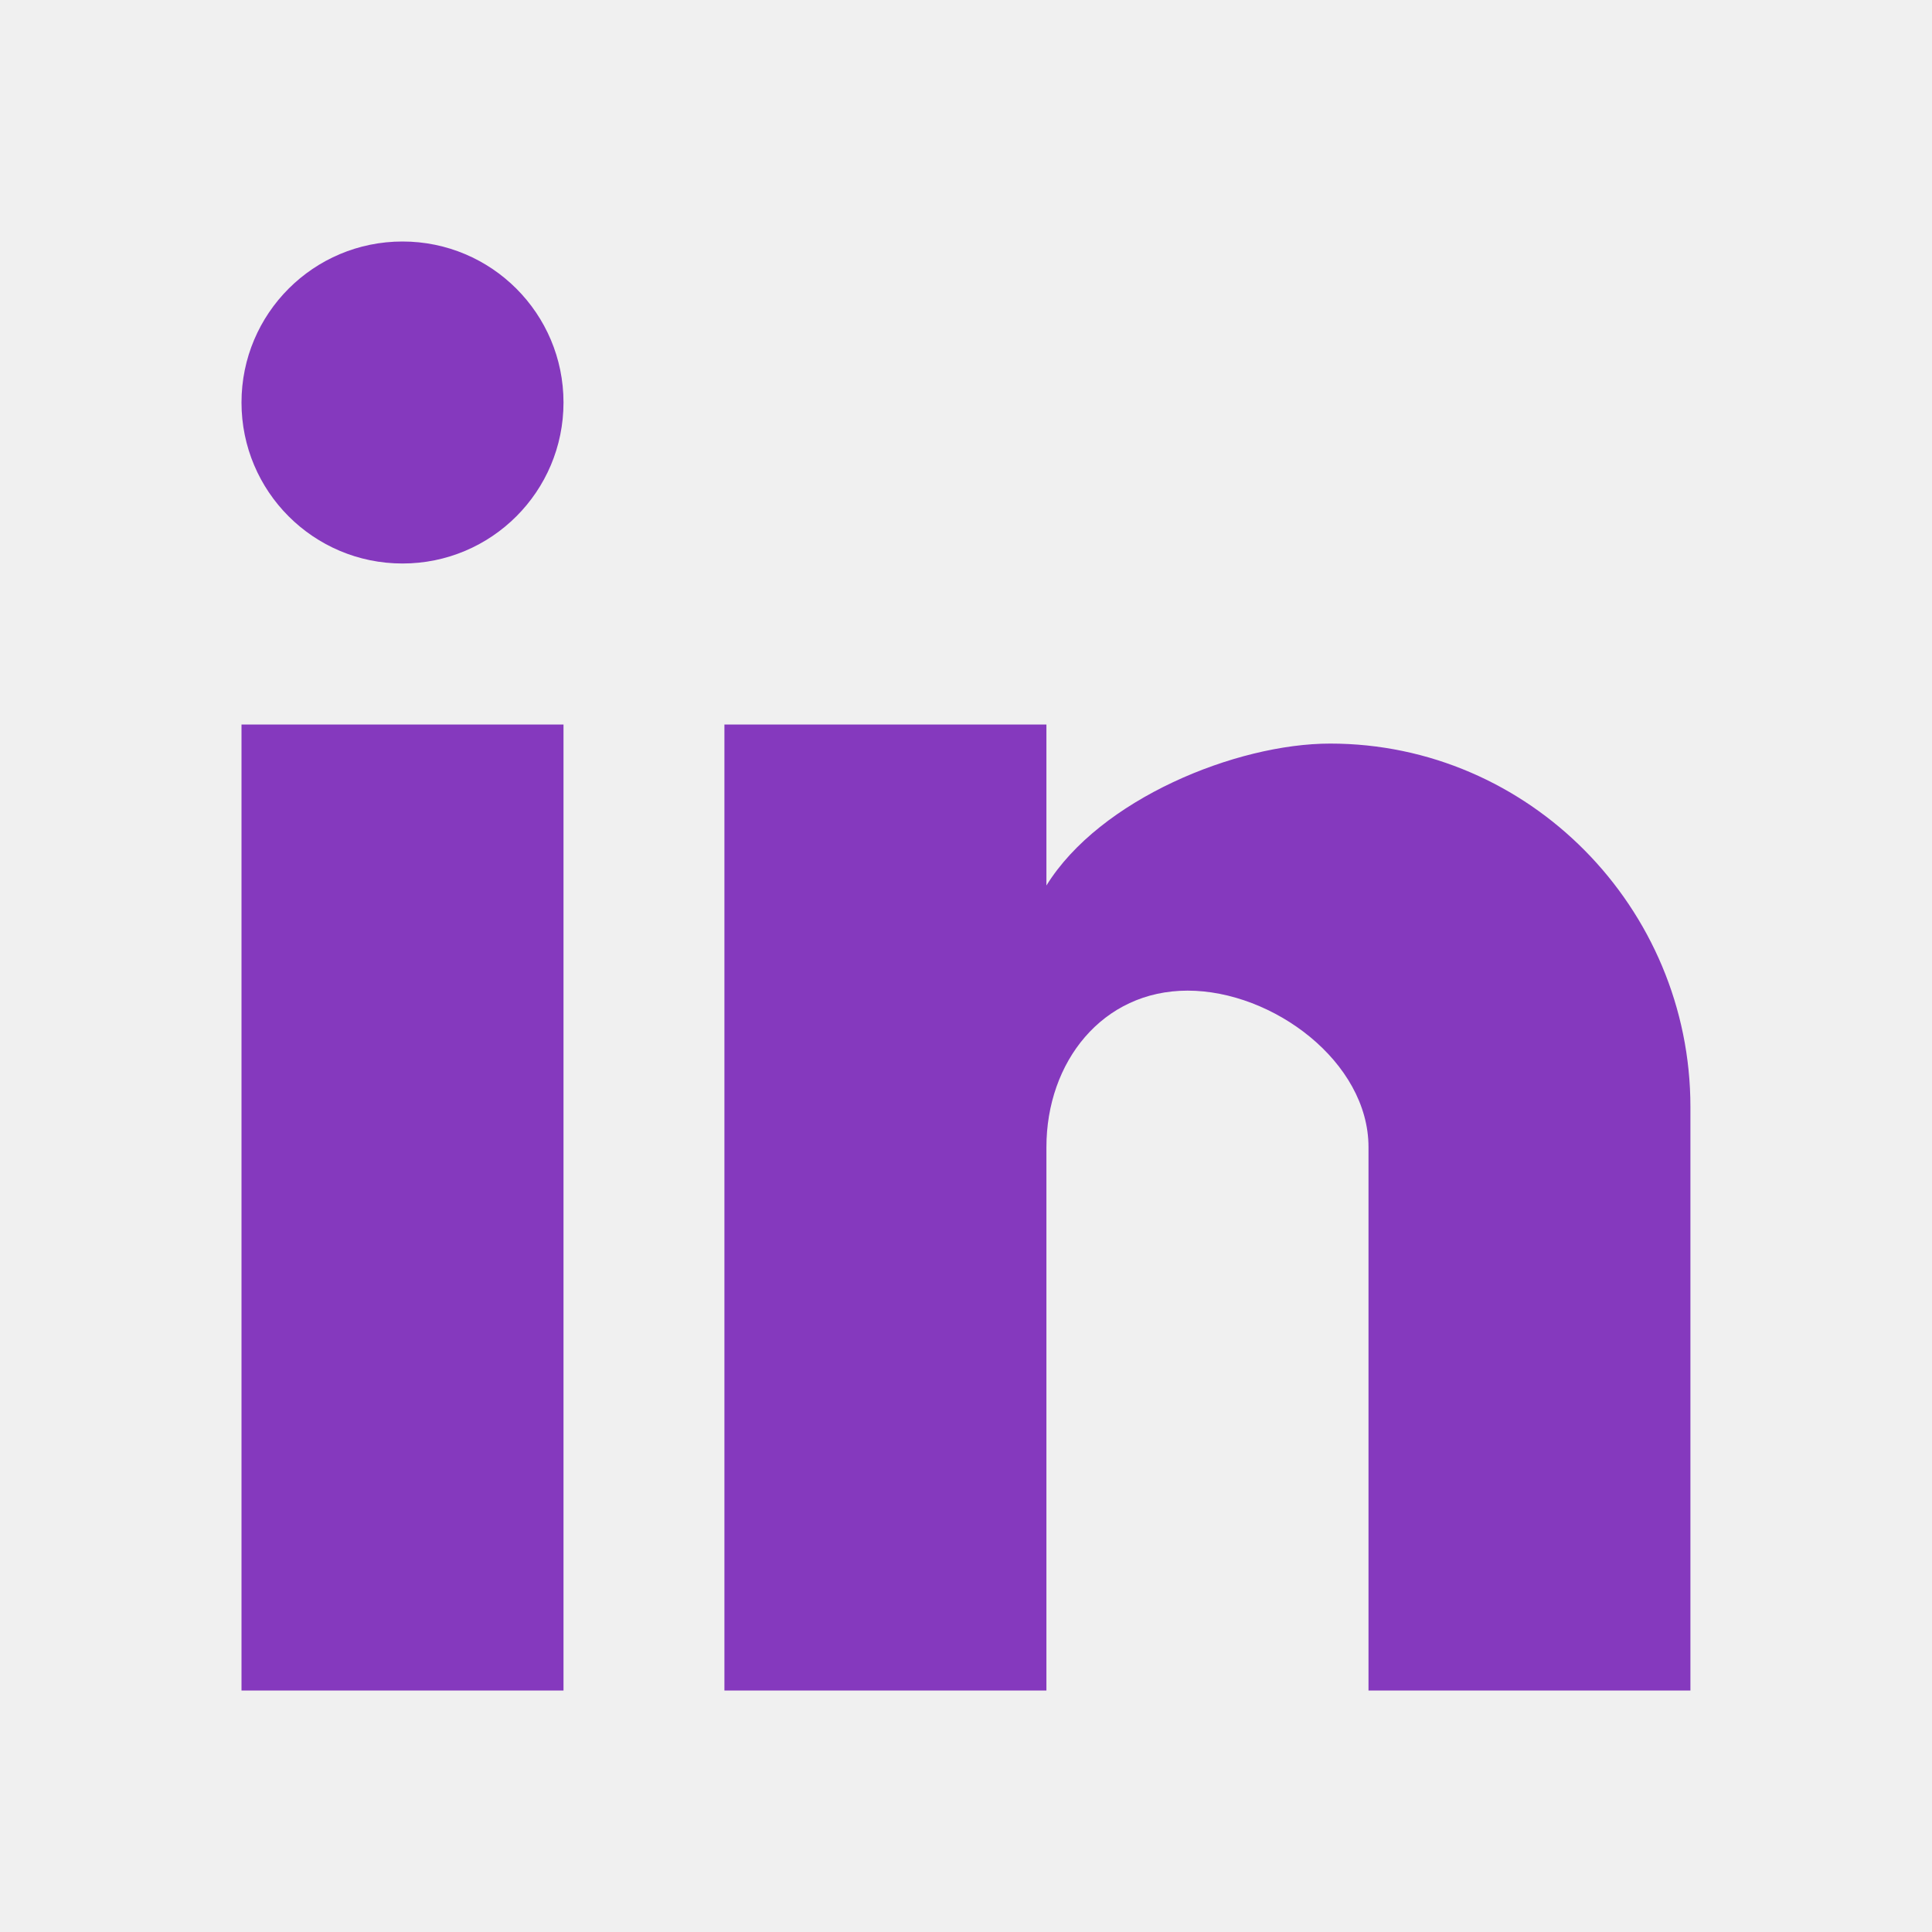
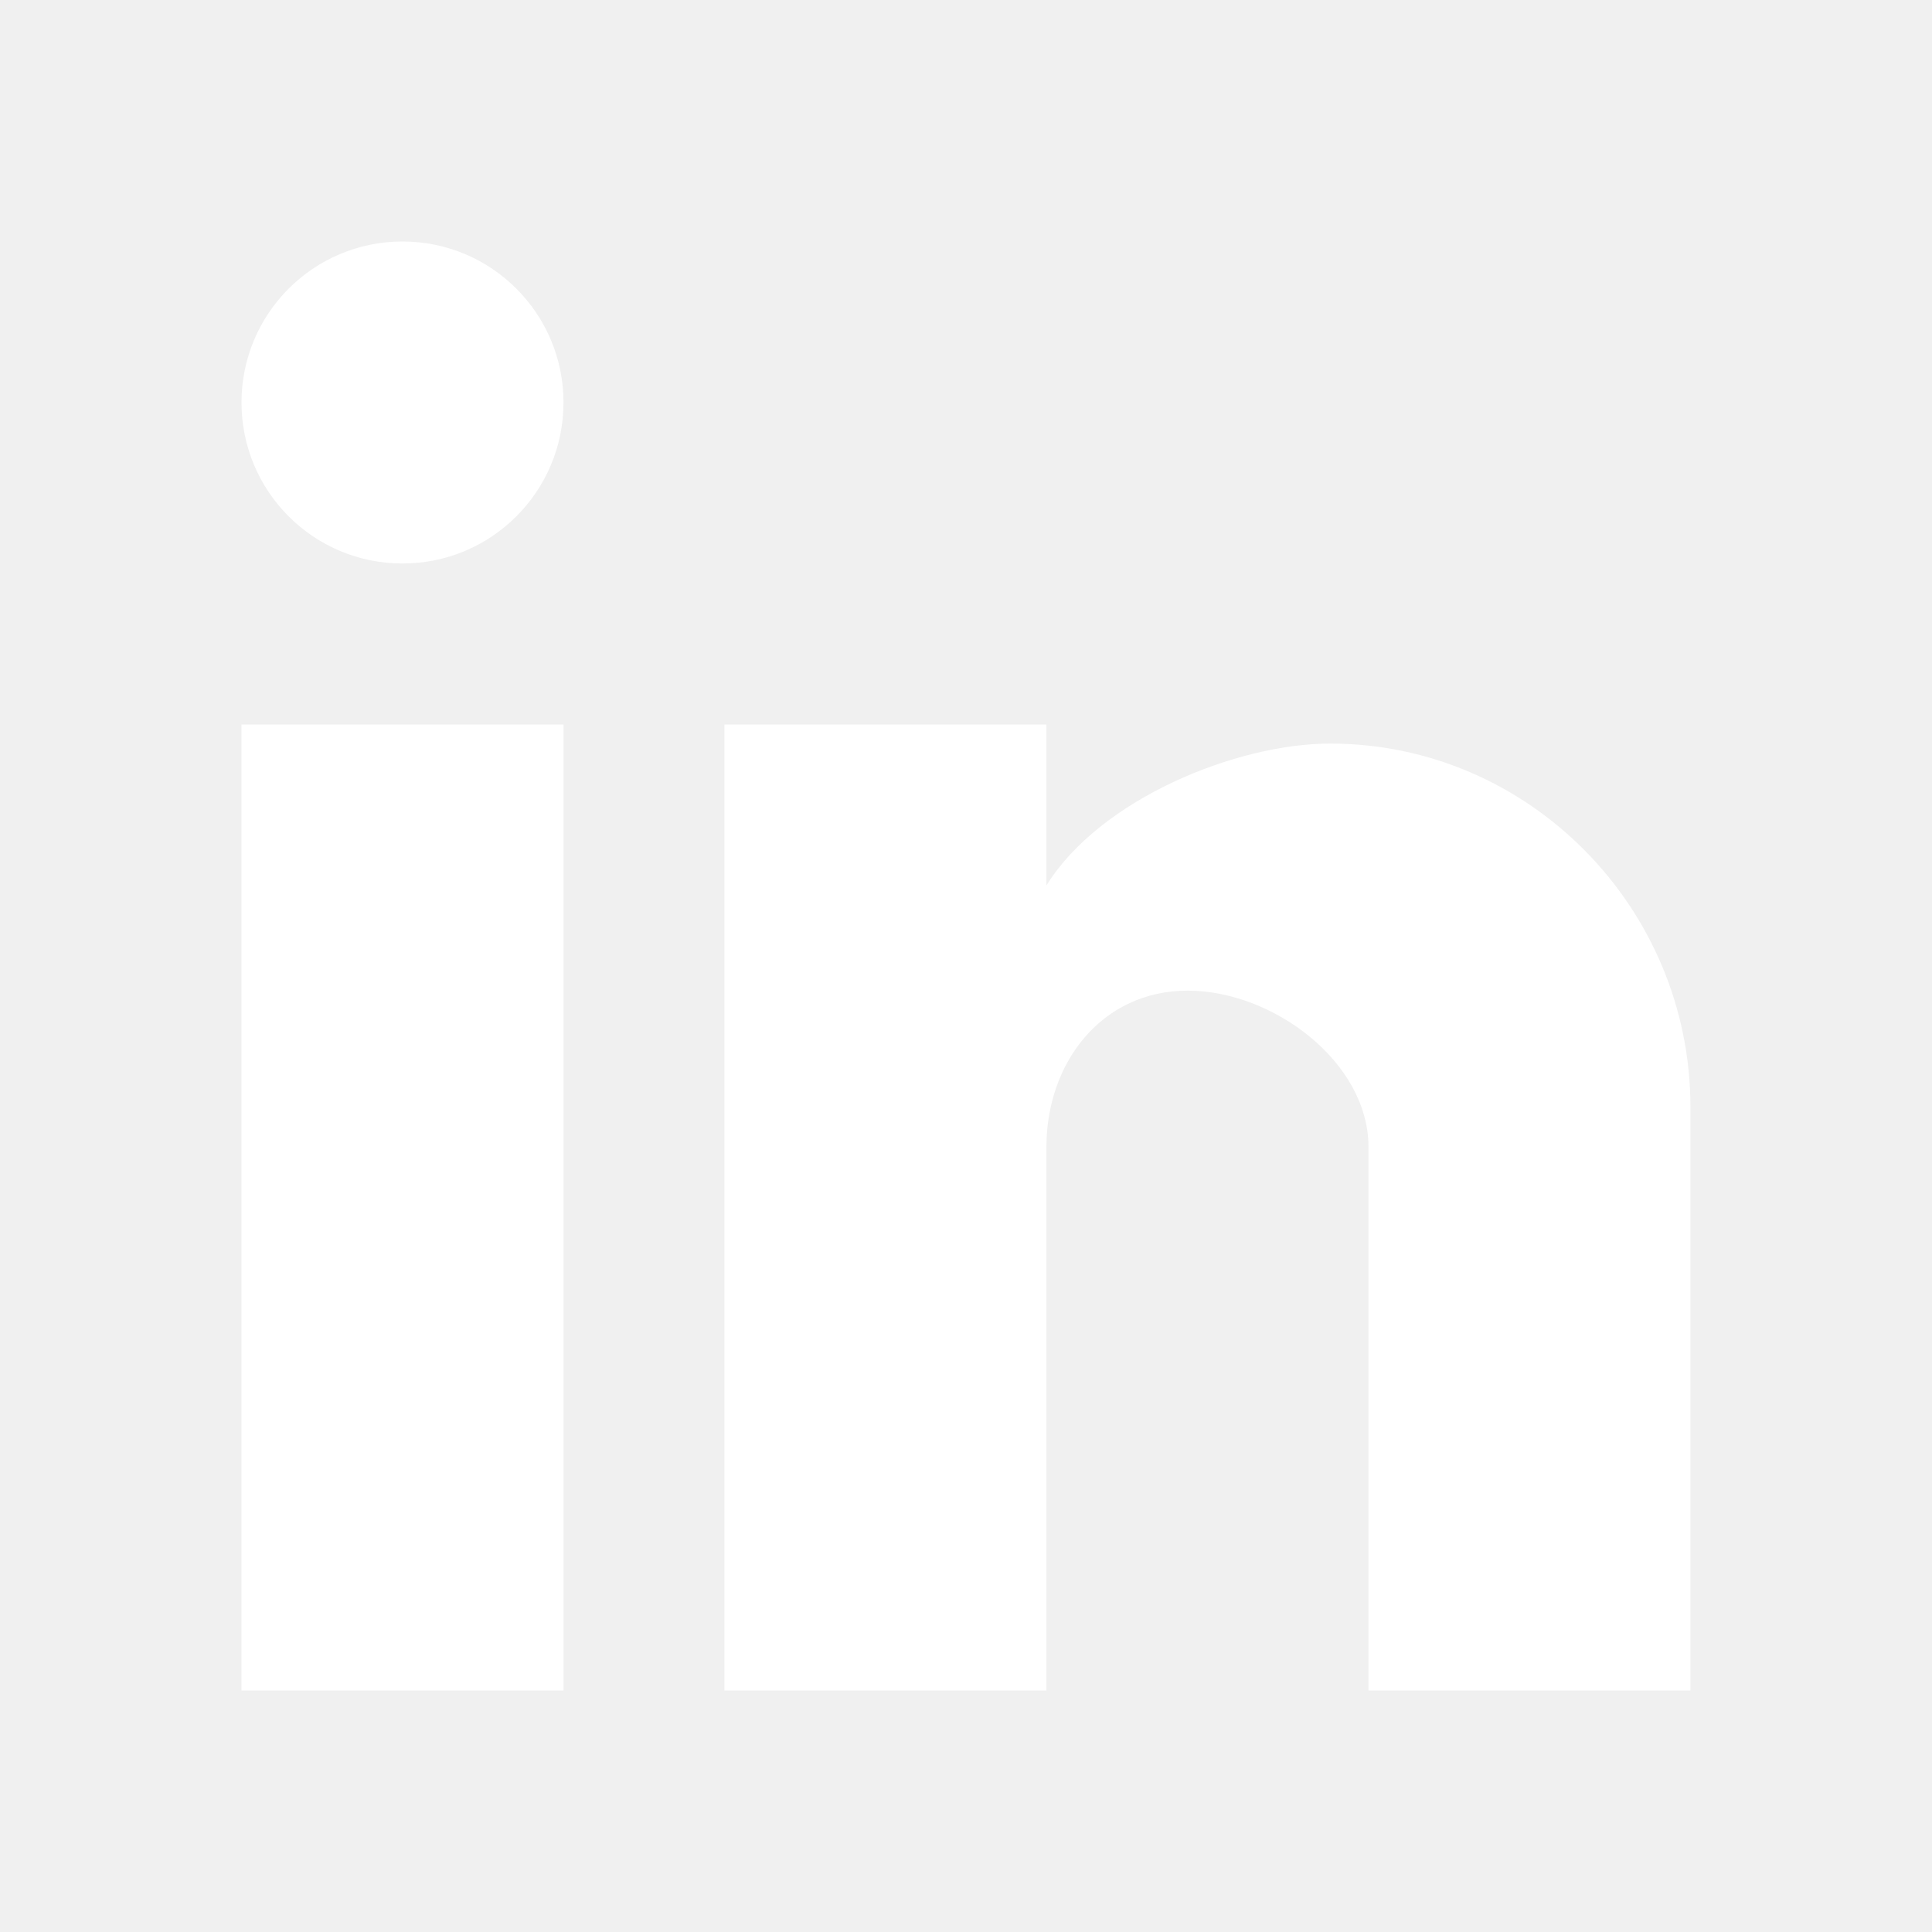
<svg xmlns="http://www.w3.org/2000/svg" version="1.1" viewBox="0 0 24 24">
-   <path d="M21,21h-4v-6.75c0,-1.059 -1.188,-1.944 -2.247,-1.944c-1.059,0 -1.754,0.886 -1.754,1.944v6.75h-4v-12h4v2c0.662,-1.071 2.356,-1.763 3.525,-1.763c2.471,0 4.475,2.041 4.475,4.513v7.25Zm-14,0h-4v-12h4v12Zm-2,-18c1.105,0 2,0.895 2,2c0,1.105 -0.895,2 -2,2c-1.105,0 -2,-0.895 -2,-2c0,-1.105 0.895,-2 2,-2Z" fill="#8539BE" />
+   <path d="M21,21h-4v-6.75c0,-1.059 -1.188,-1.944 -2.247,-1.944c-1.059,0 -1.754,0.886 -1.754,1.944v6.75h-4v-12h4v2c0.662,-1.071 2.356,-1.763 3.525,-1.763c2.471,0 4.475,2.041 4.475,4.513v7.25Zm-14,0h-4v-12h4v12Zm-2,-18c1.105,0 2,0.895 2,2c0,1.105 -0.895,2 -2,2c-1.105,0 -2,-0.895 -2,-2c0,-1.105 0.895,-2 2,-2Z" fill="#fff" />
</svg>
